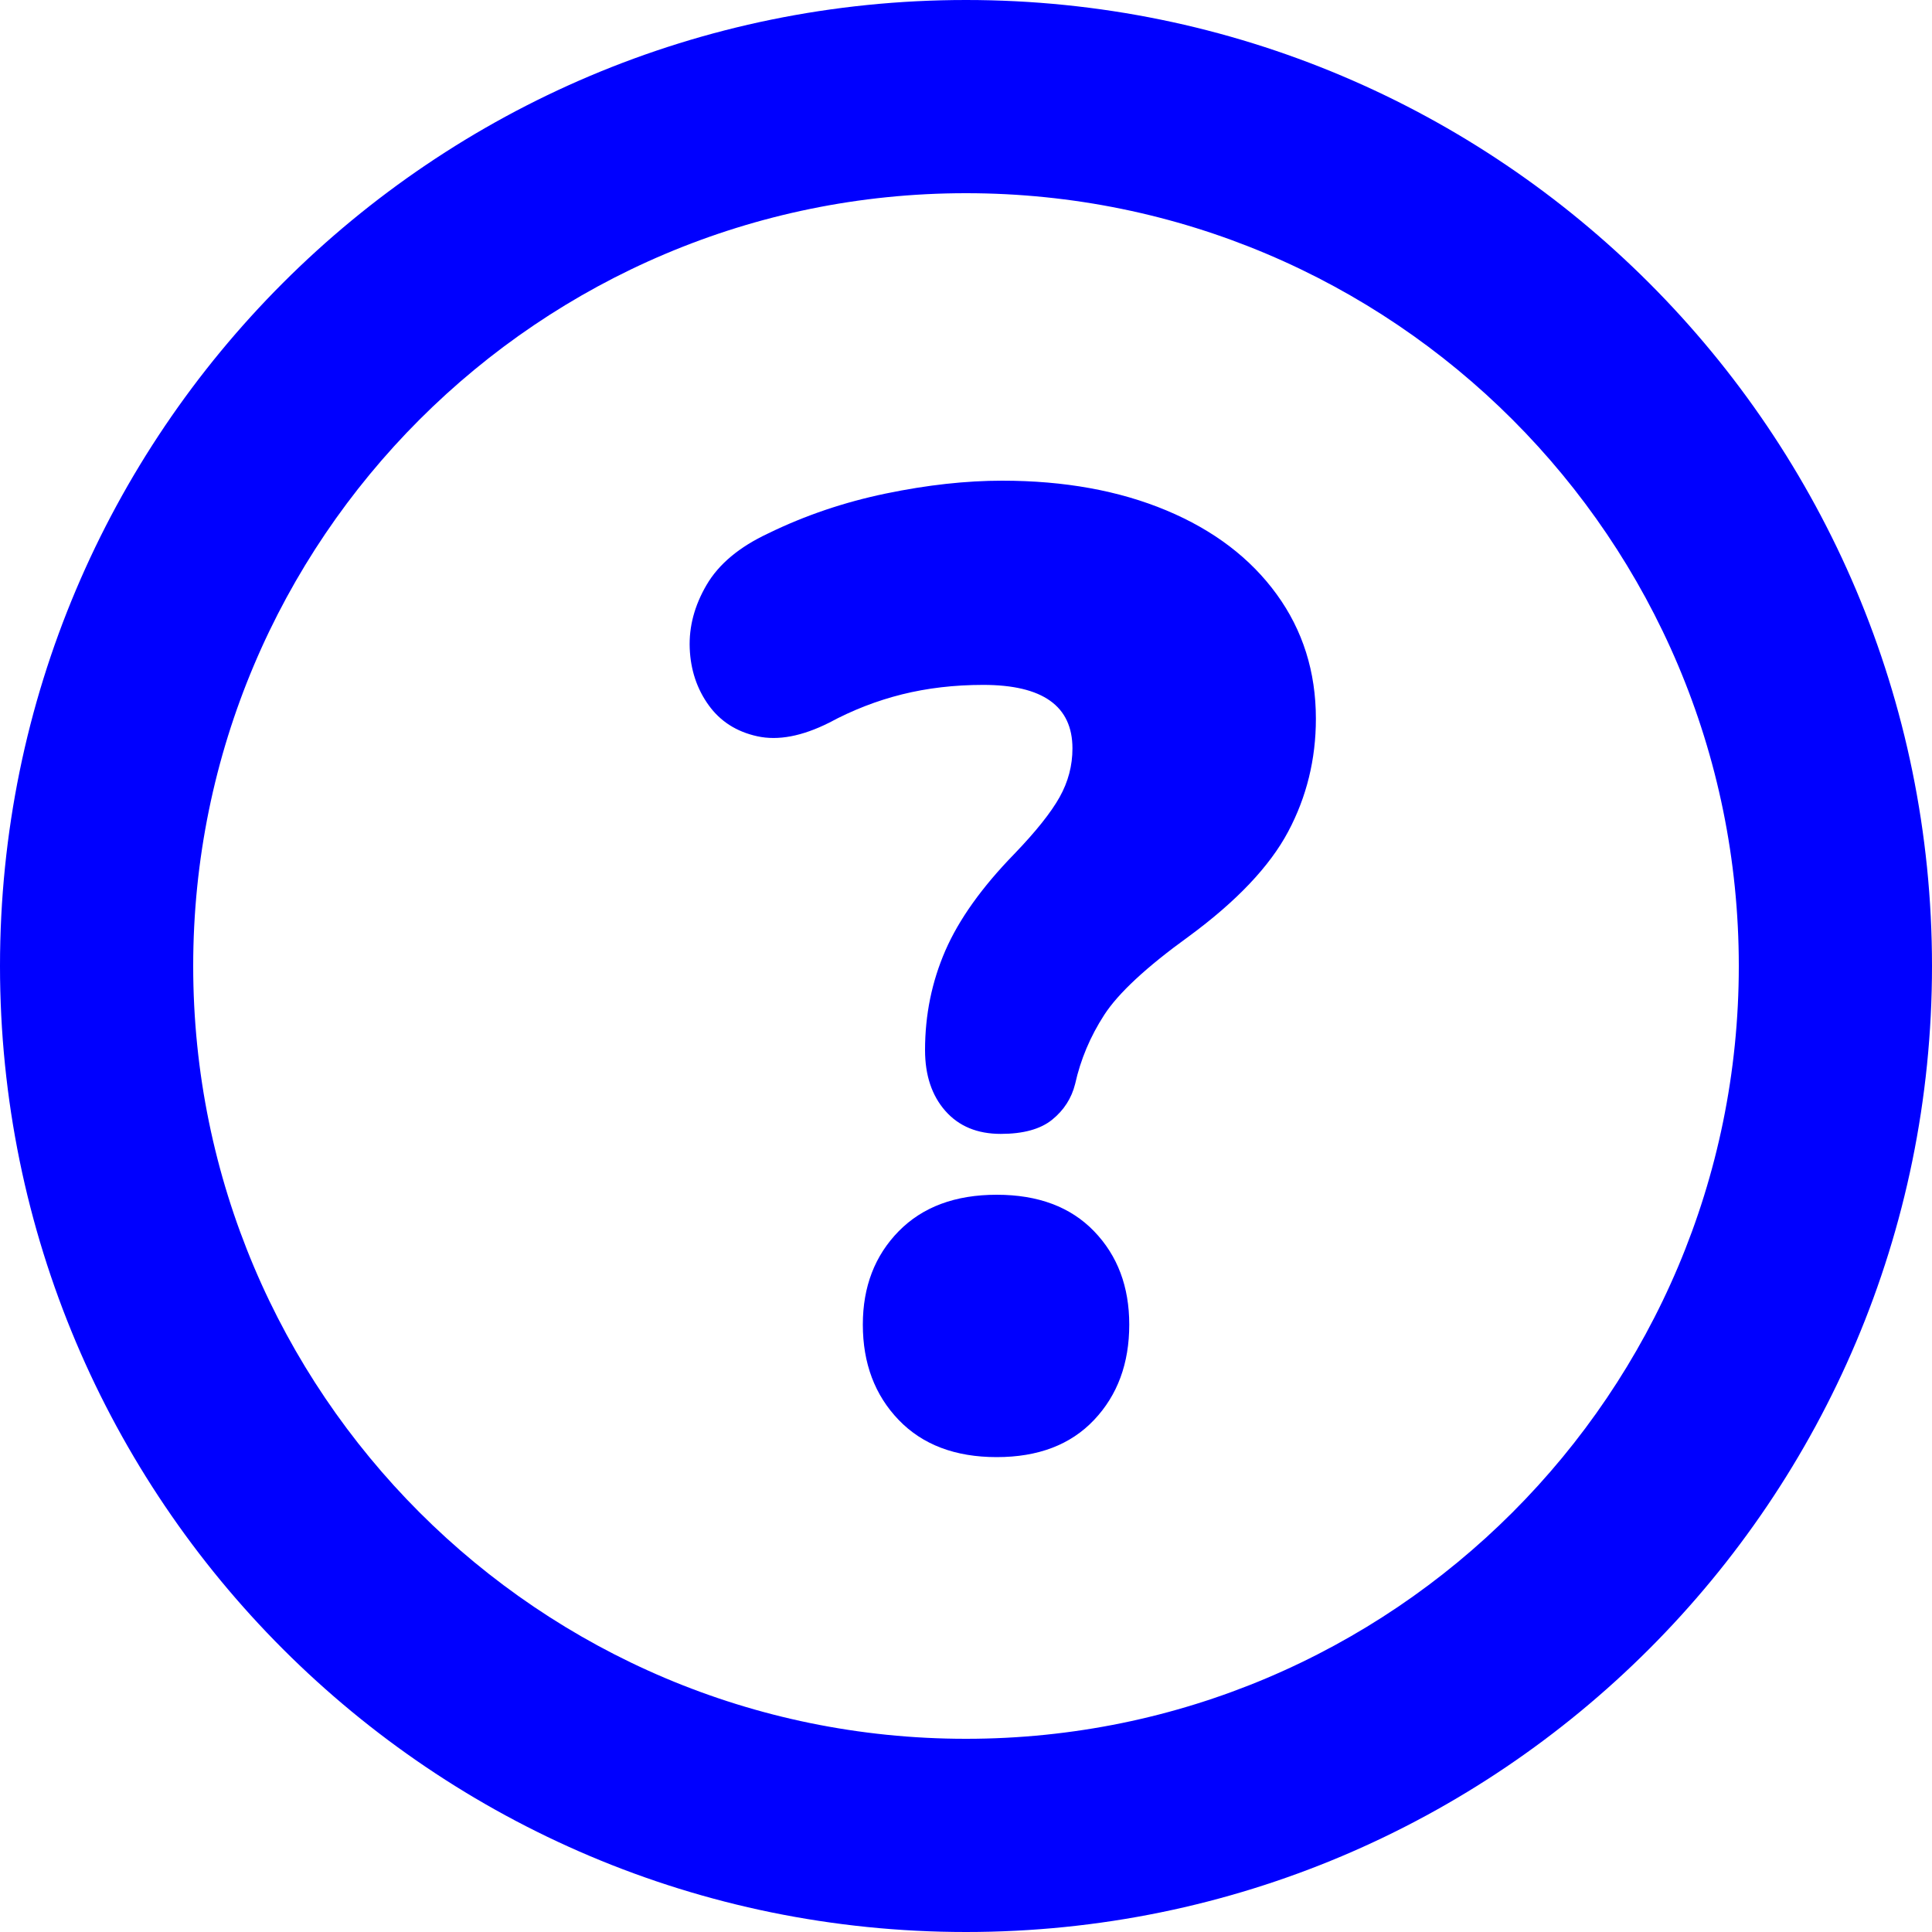
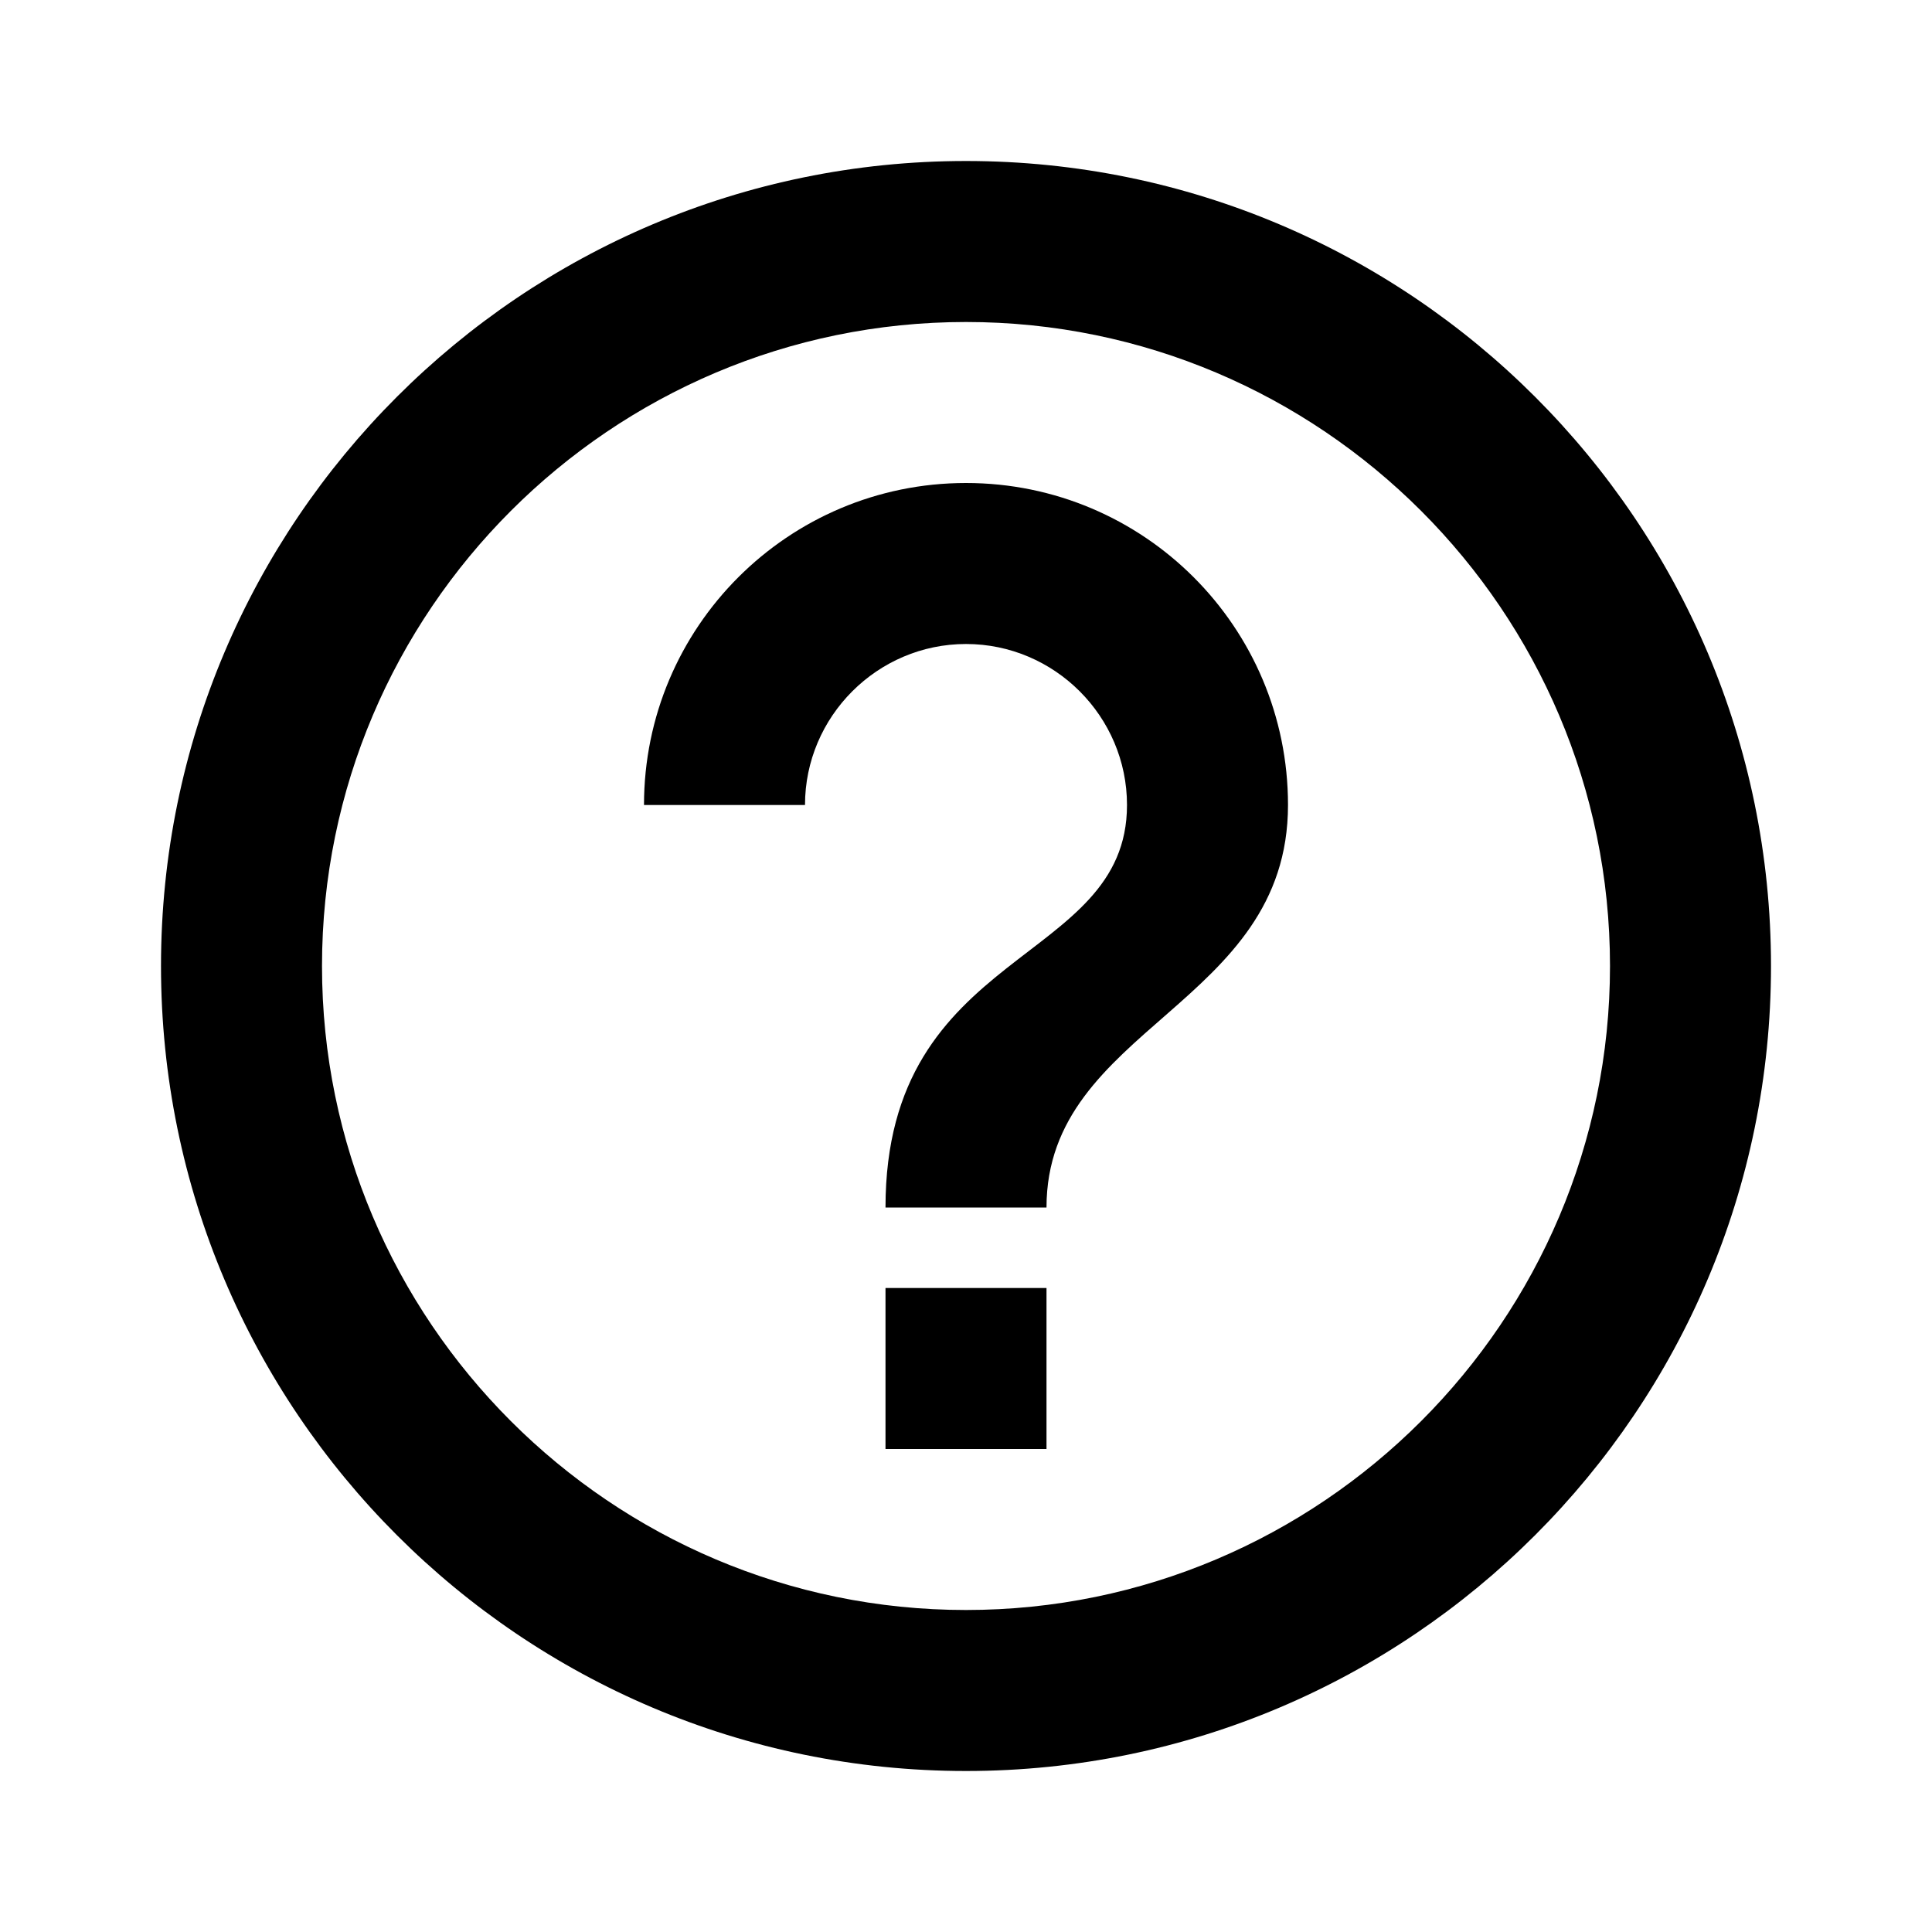
- <svg xmlns="http://www.w3.org/2000/svg" width="20" height="20">
-   <g>
-     <rect fill="none" id="canvas_background" height="402" width="582" y="-1" x="-1" />
-   </g>
-   <g>
-     <path fill="#0000ff" fill-rule="nonzero" id="Combined-Shape" d="m10,0c-5.523,0 -10,4.477 -10,10c0,5.523 4.477,10 10,10c5.523,0 10,-4.477 10,-10c0,-5.523 -4.477,-10 -10,-10zm-0,2c4.418,0 8,3.582 8,8c0,4.418 -3.582,8 -8,8c-4.418,0 -8,-3.582 -8,-8c0,-4.418 3.582,-8 8,-8z" />
-     <path fill="#0000ff" fill-rule="nonzero" id="?" d="m10.36,11.738c0.233,0 0.411,-0.049 0.532,-0.147c0.121,-0.098 0.201,-0.222 0.238,-0.371c0.056,-0.252 0.156,-0.49 0.301,-0.714c0.145,-0.224 0.436,-0.495 0.875,-0.812c0.495,-0.364 0.838,-0.726 1.029,-1.085c0.191,-0.359 0.287,-0.749 0.287,-1.169c0,-0.485 -0.135,-0.915 -0.406,-1.288c-0.271,-0.373 -0.651,-0.663 -1.141,-0.868c-0.49,-0.205 -1.057,-0.308 -1.701,-0.308c-0.373,0 -0.775,0.044 -1.204,0.133c-0.429,0.089 -0.835,0.226 -1.218,0.413c-0.299,0.14 -0.511,0.317 -0.637,0.532c-0.126,0.215 -0.184,0.434 -0.175,0.658c0.009,0.224 0.075,0.42 0.196,0.588c0.121,0.168 0.289,0.275 0.504,0.322c0.215,0.047 0.462,0 0.742,-0.14c0.243,-0.131 0.495,-0.229 0.756,-0.294c0.261,-0.065 0.541,-0.098 0.84,-0.098c0.616,0 0.924,0.219 0.924,0.658c0,0.177 -0.044,0.345 -0.133,0.504c-0.089,0.159 -0.245,0.355 -0.469,0.588c-0.336,0.345 -0.574,0.679 -0.714,1.001c-0.14,0.322 -0.21,0.665 -0.21,1.029c0,0.261 0.07,0.471 0.21,0.63c0.14,0.159 0.331,0.238 0.574,0.238zm-0.042,3.346c0.429,0 0.765,-0.128 1.008,-0.385c0.243,-0.257 0.364,-0.586 0.364,-0.987c0,-0.392 -0.121,-0.714 -0.364,-0.966c-0.243,-0.252 -0.579,-0.378 -1.008,-0.378c-0.429,0 -0.768,0.126 -1.015,0.378c-0.247,0.252 -0.371,0.574 -0.371,0.966c0,0.401 0.124,0.73 0.371,0.987c0.247,0.257 0.586,0.385 1.015,0.385z" />
-   </g>
+ <svg xmlns="http://www.w3.org/2000/svg" height="24px" viewBox="0 0 24 24" width="24px" fill="#000000">
+   <path d="M0 0h24v24H0V0z" fill="none" />
+   <path d="M11 18h2v-2h-2v2zm1-16C6.48 2 2 6.48 2 12s4.48 10 10 10 10-4.48 10-10S17.52 2 12 2zm0 18c-4.41 0-8-3.59-8-8s3.59-8 8-8 8 3.59 8 8-3.59 8-8 8zm0-14c-2.21 0-4 1.79-4 4h2c0-1.1.9-2 2-2s2 .9 2 2c0 2-3 1.75-3 5h2c0-2.25 3-2.5 3-5 0-2.21-1.79-4-4-4z" />
</svg>
